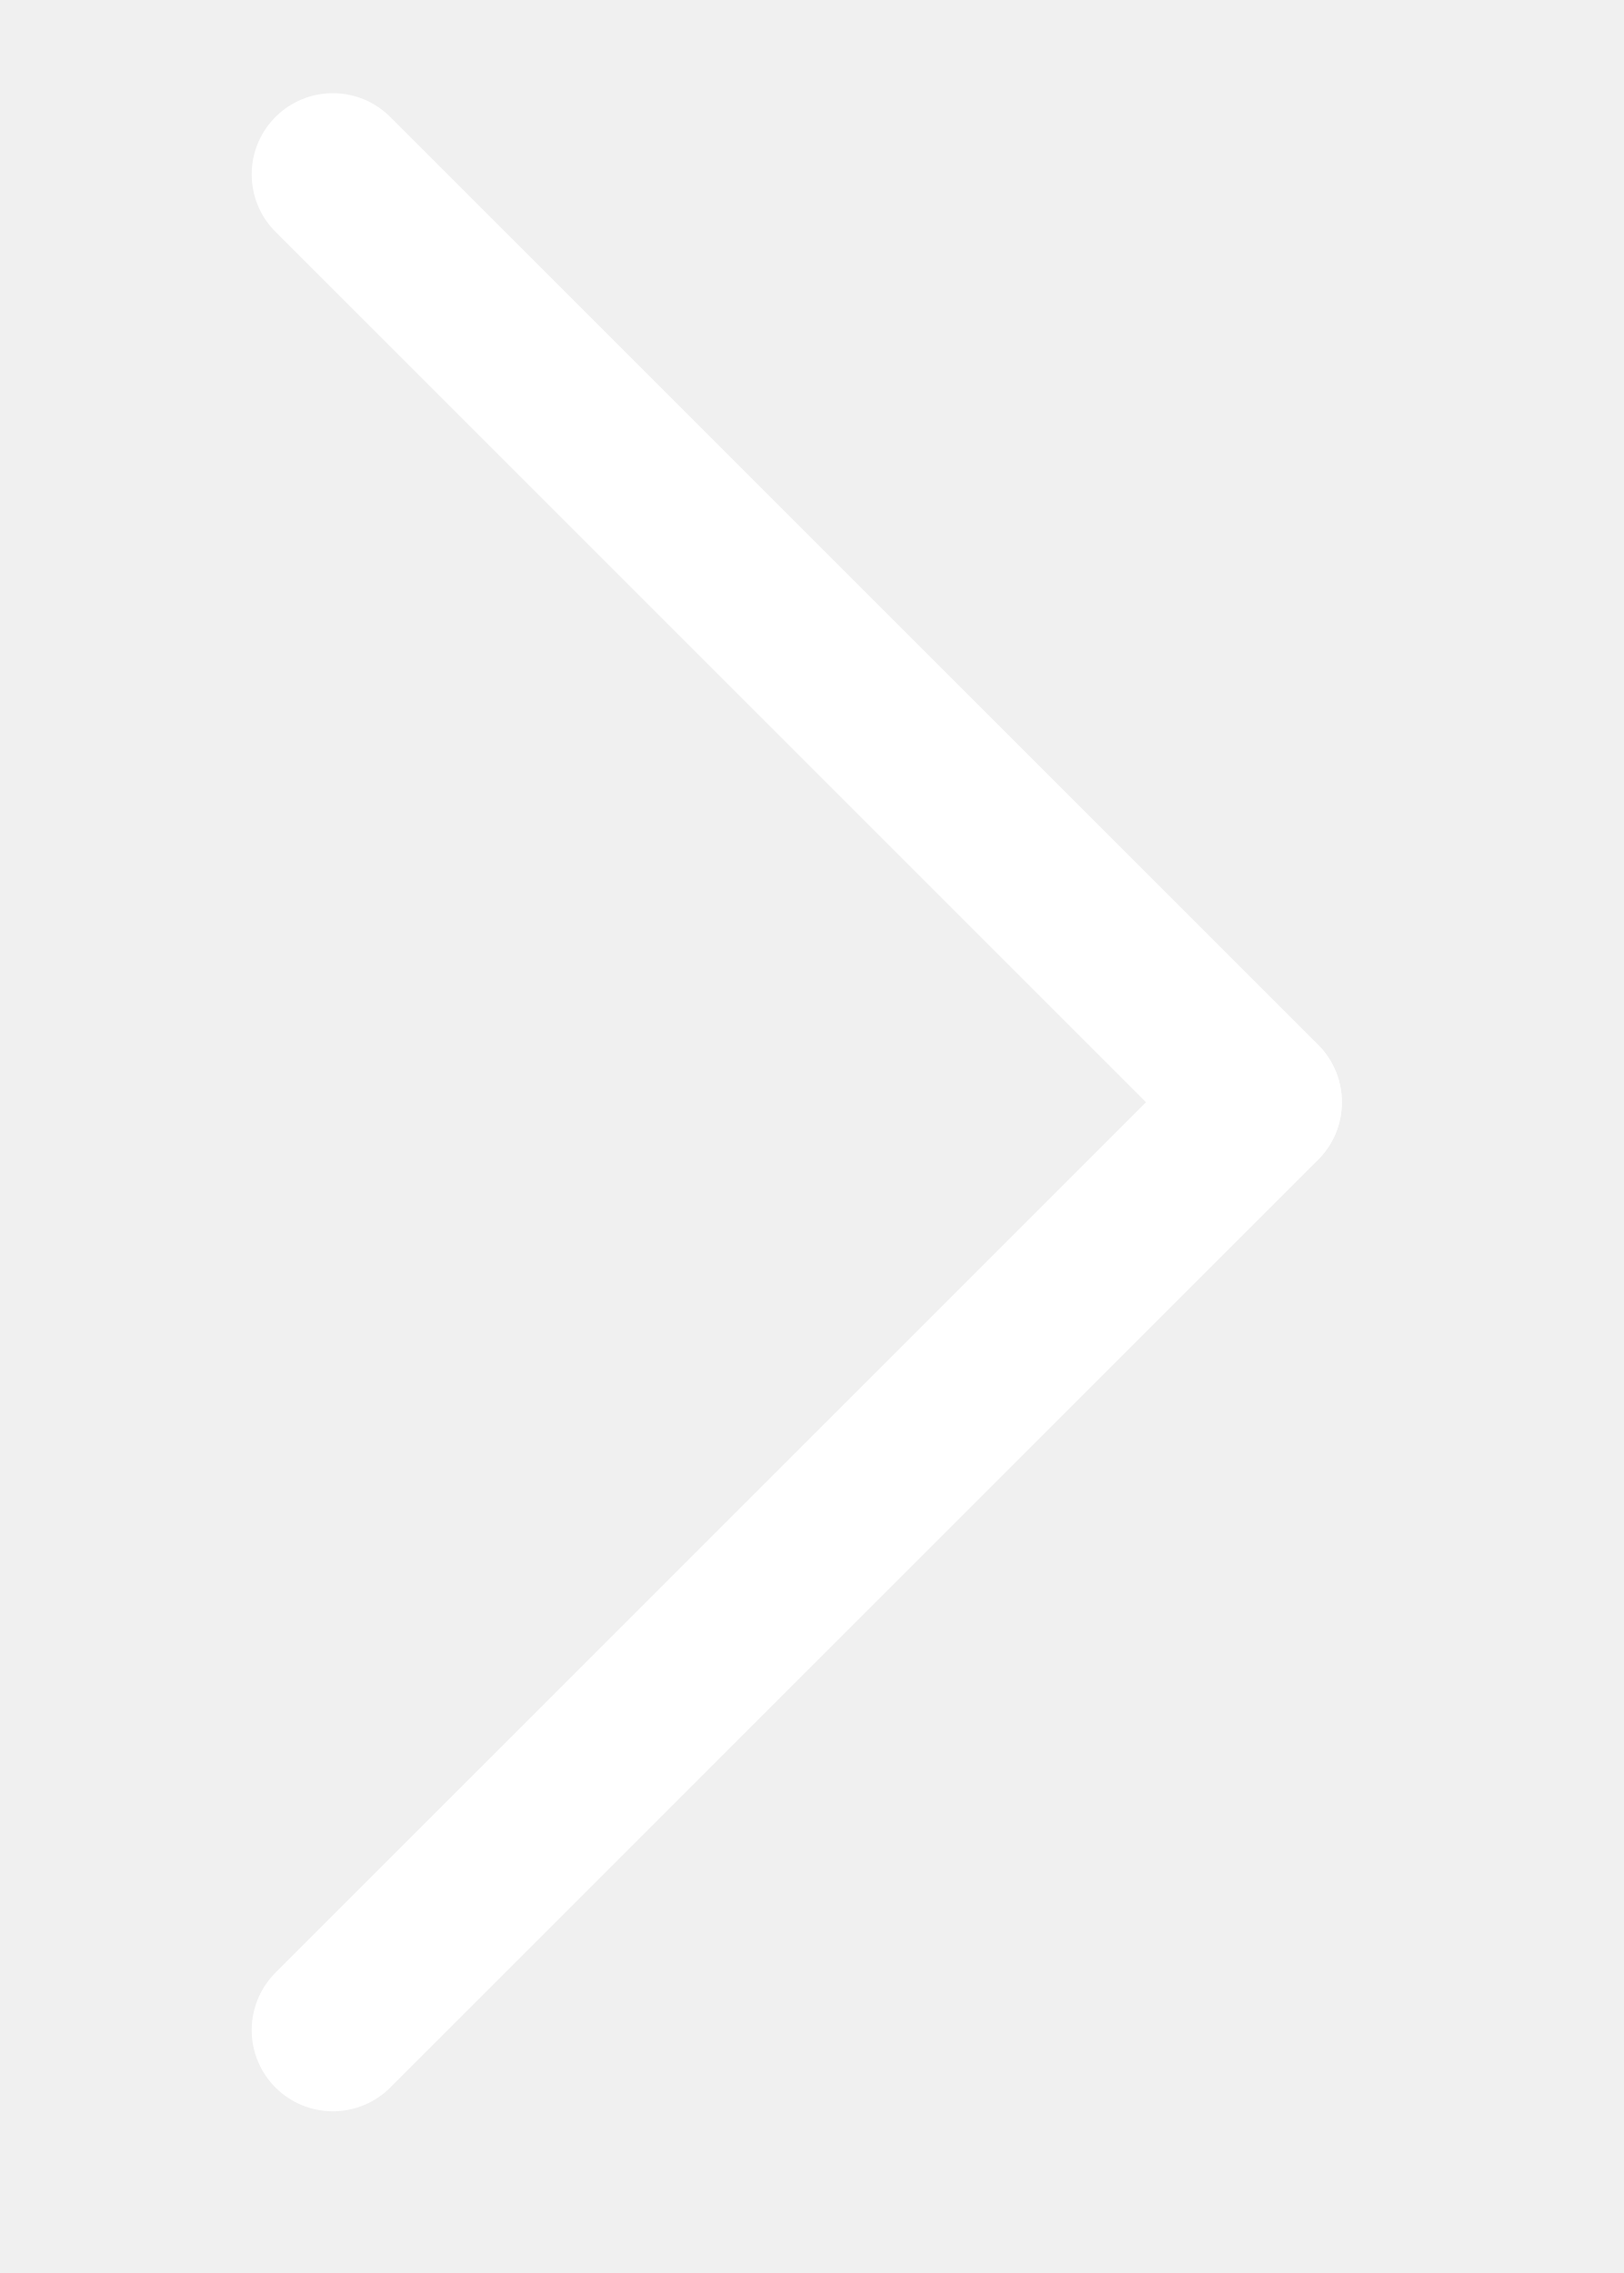
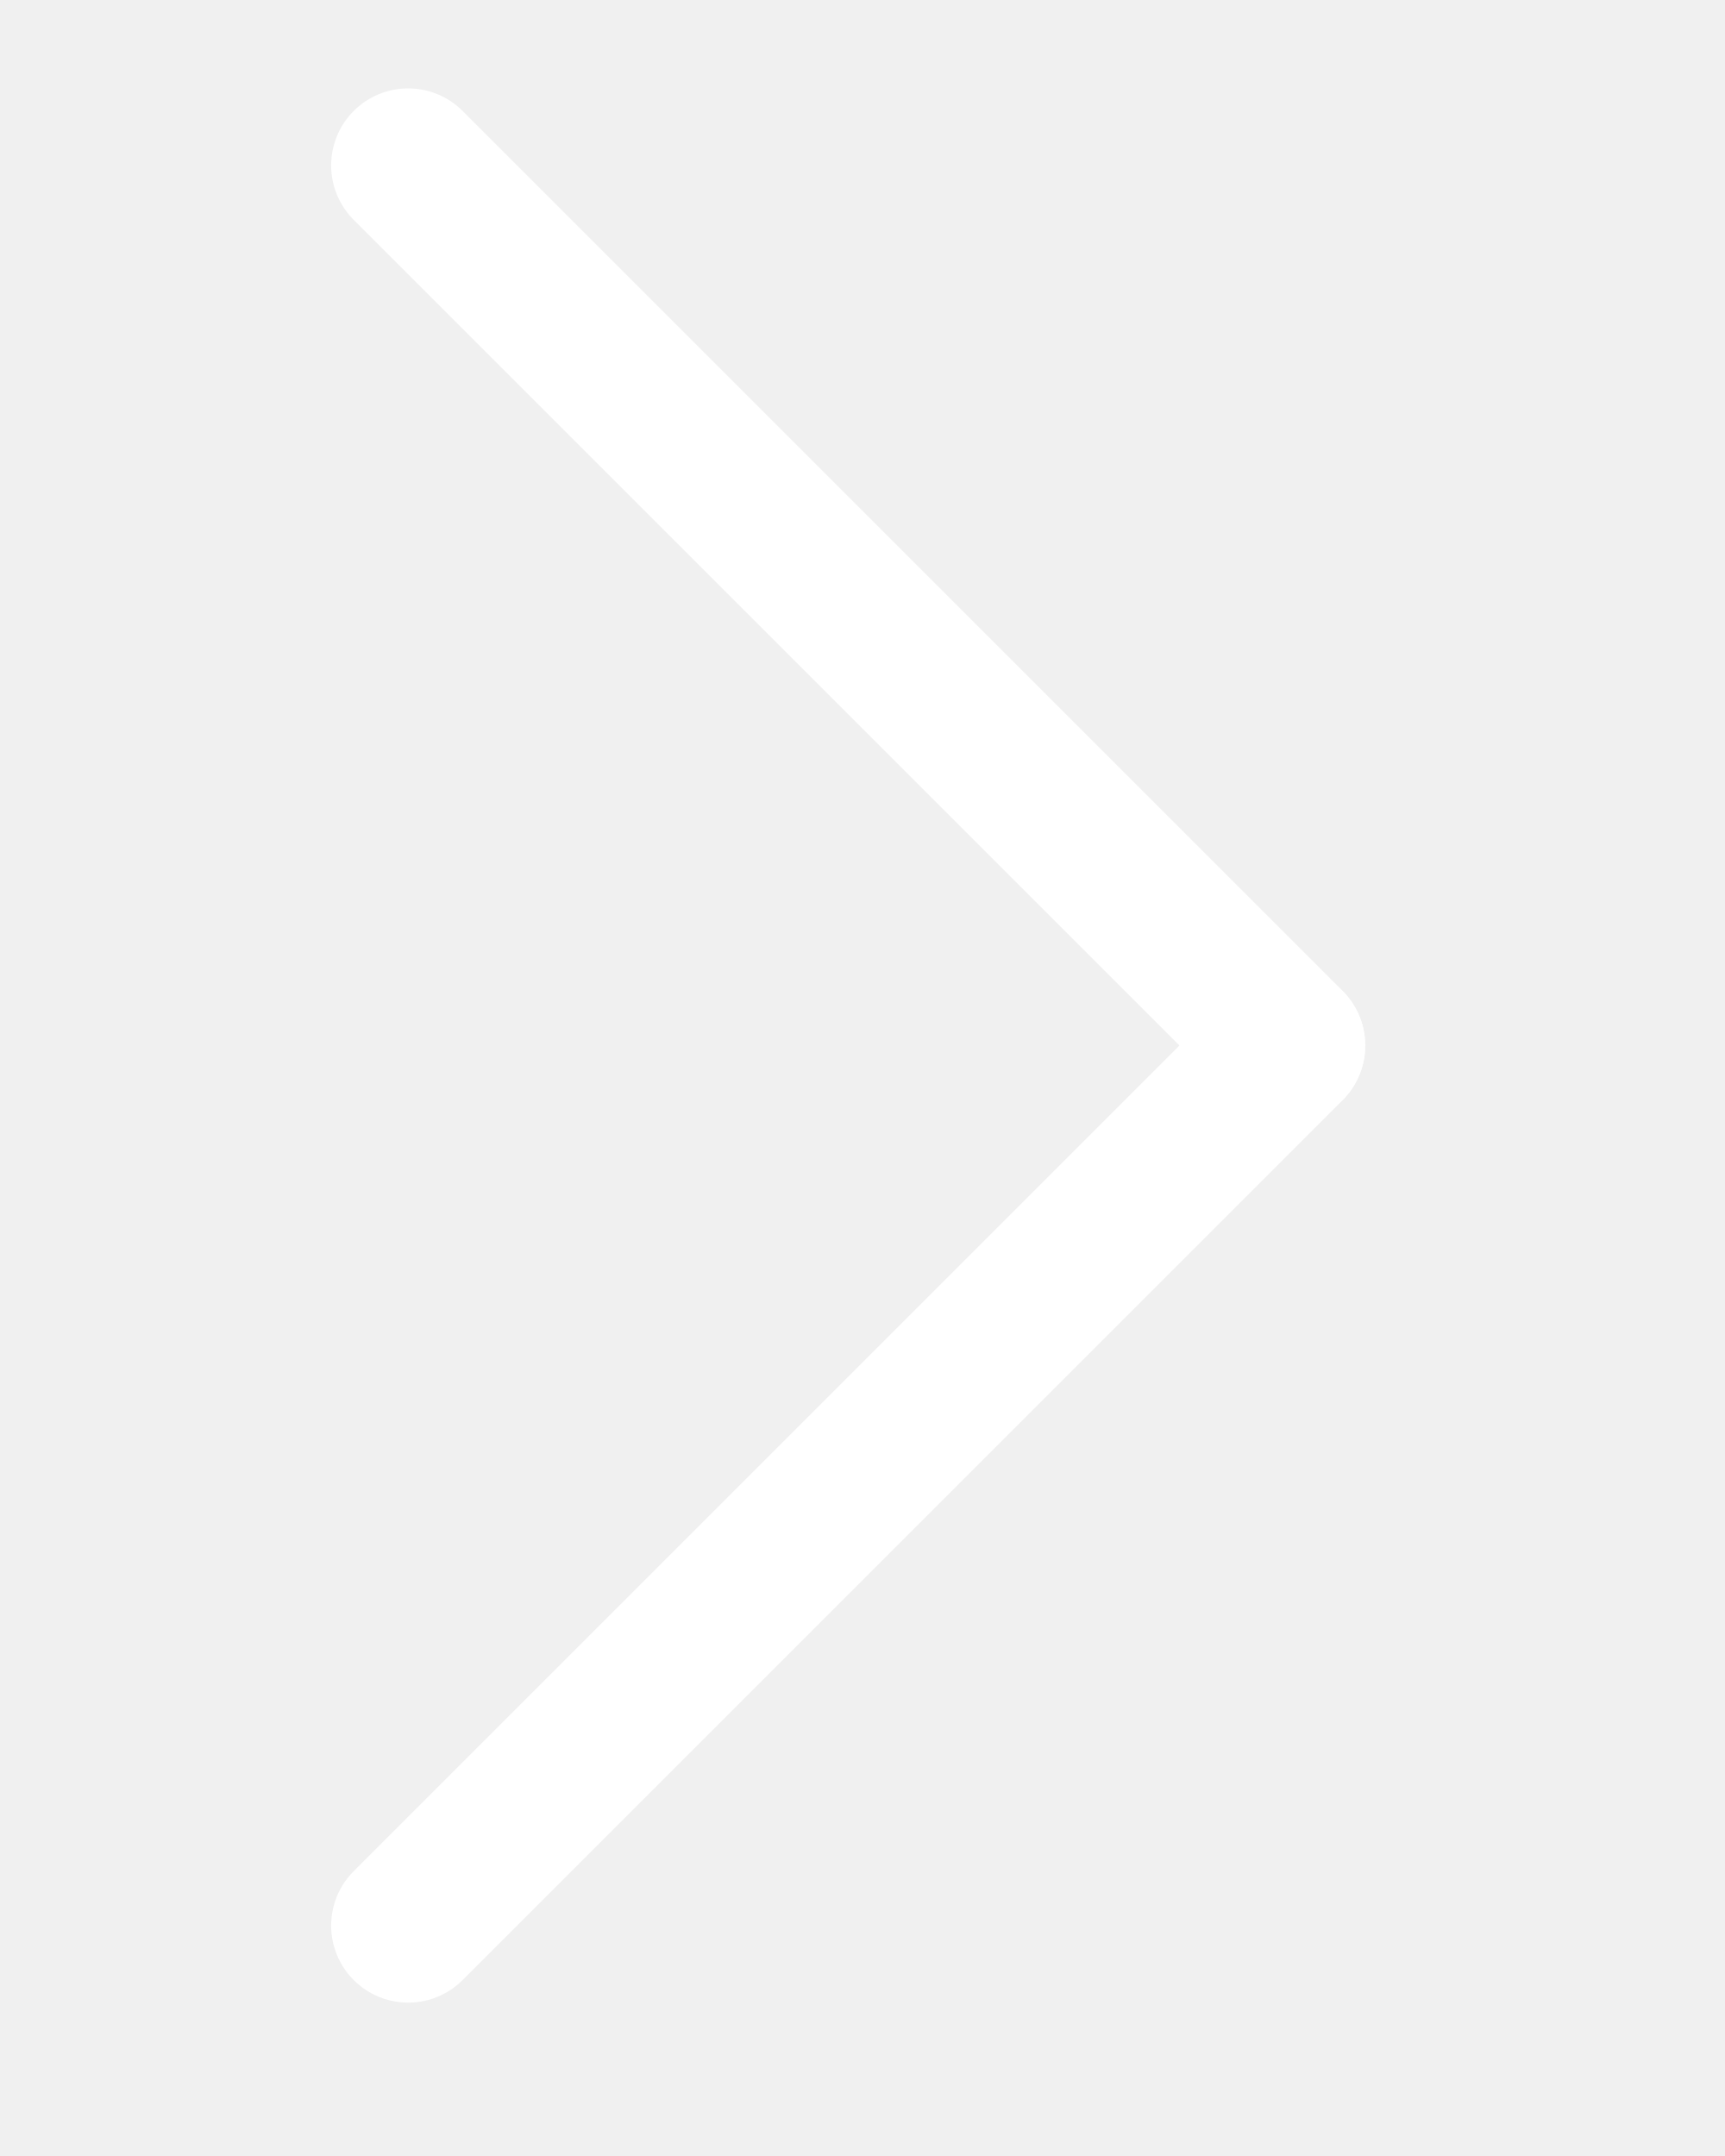
- <svg xmlns="http://www.w3.org/2000/svg" width="5" height="7" viewBox="0 0 5 7" fill="none" className="ml-[0.1rem]">
+ <svg xmlns="http://www.w3.org/2000/svg" width="8" height="10" viewBox="0 0 5 7" fill="none" className="ml-[0.1rem]">
  <path d="M1.025 0.537L3.882 3.394" stroke="white" stroke-width="0.5" stroke-linecap="round" />
  <path d="M1.025 6.252L3.882 3.395" stroke="white" stroke-width="0.5" stroke-linecap="round" />
</svg>
